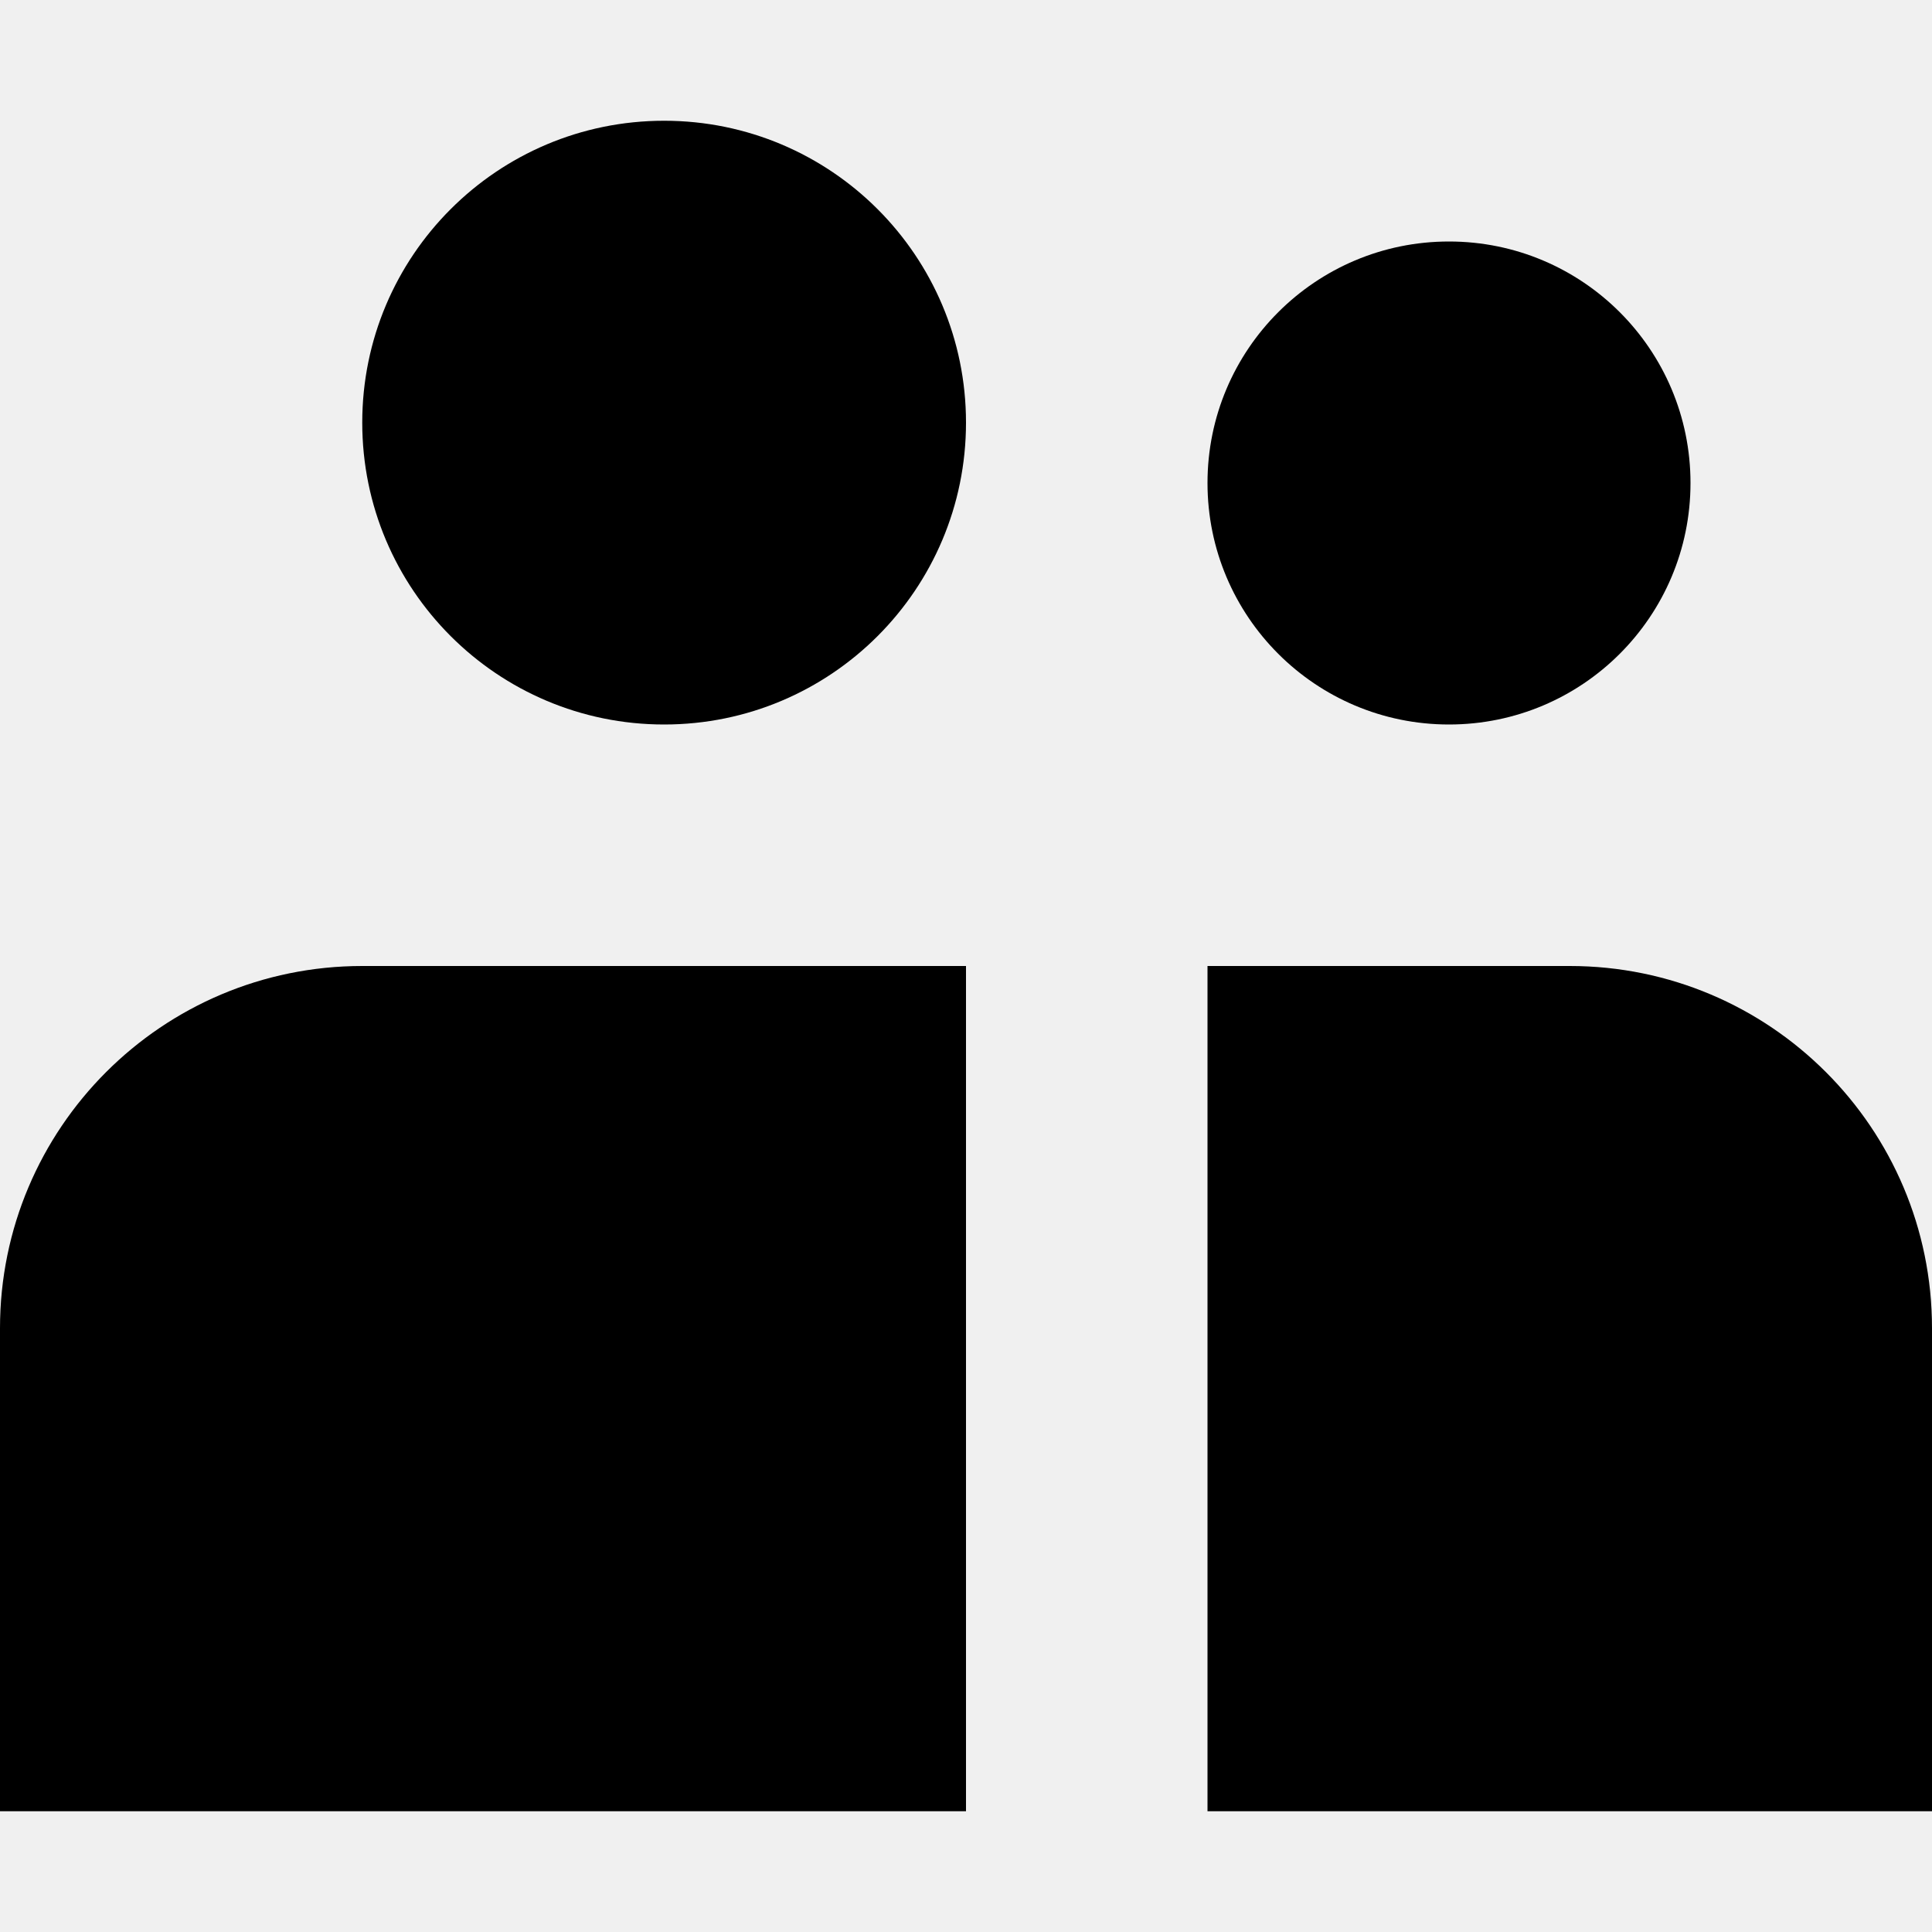
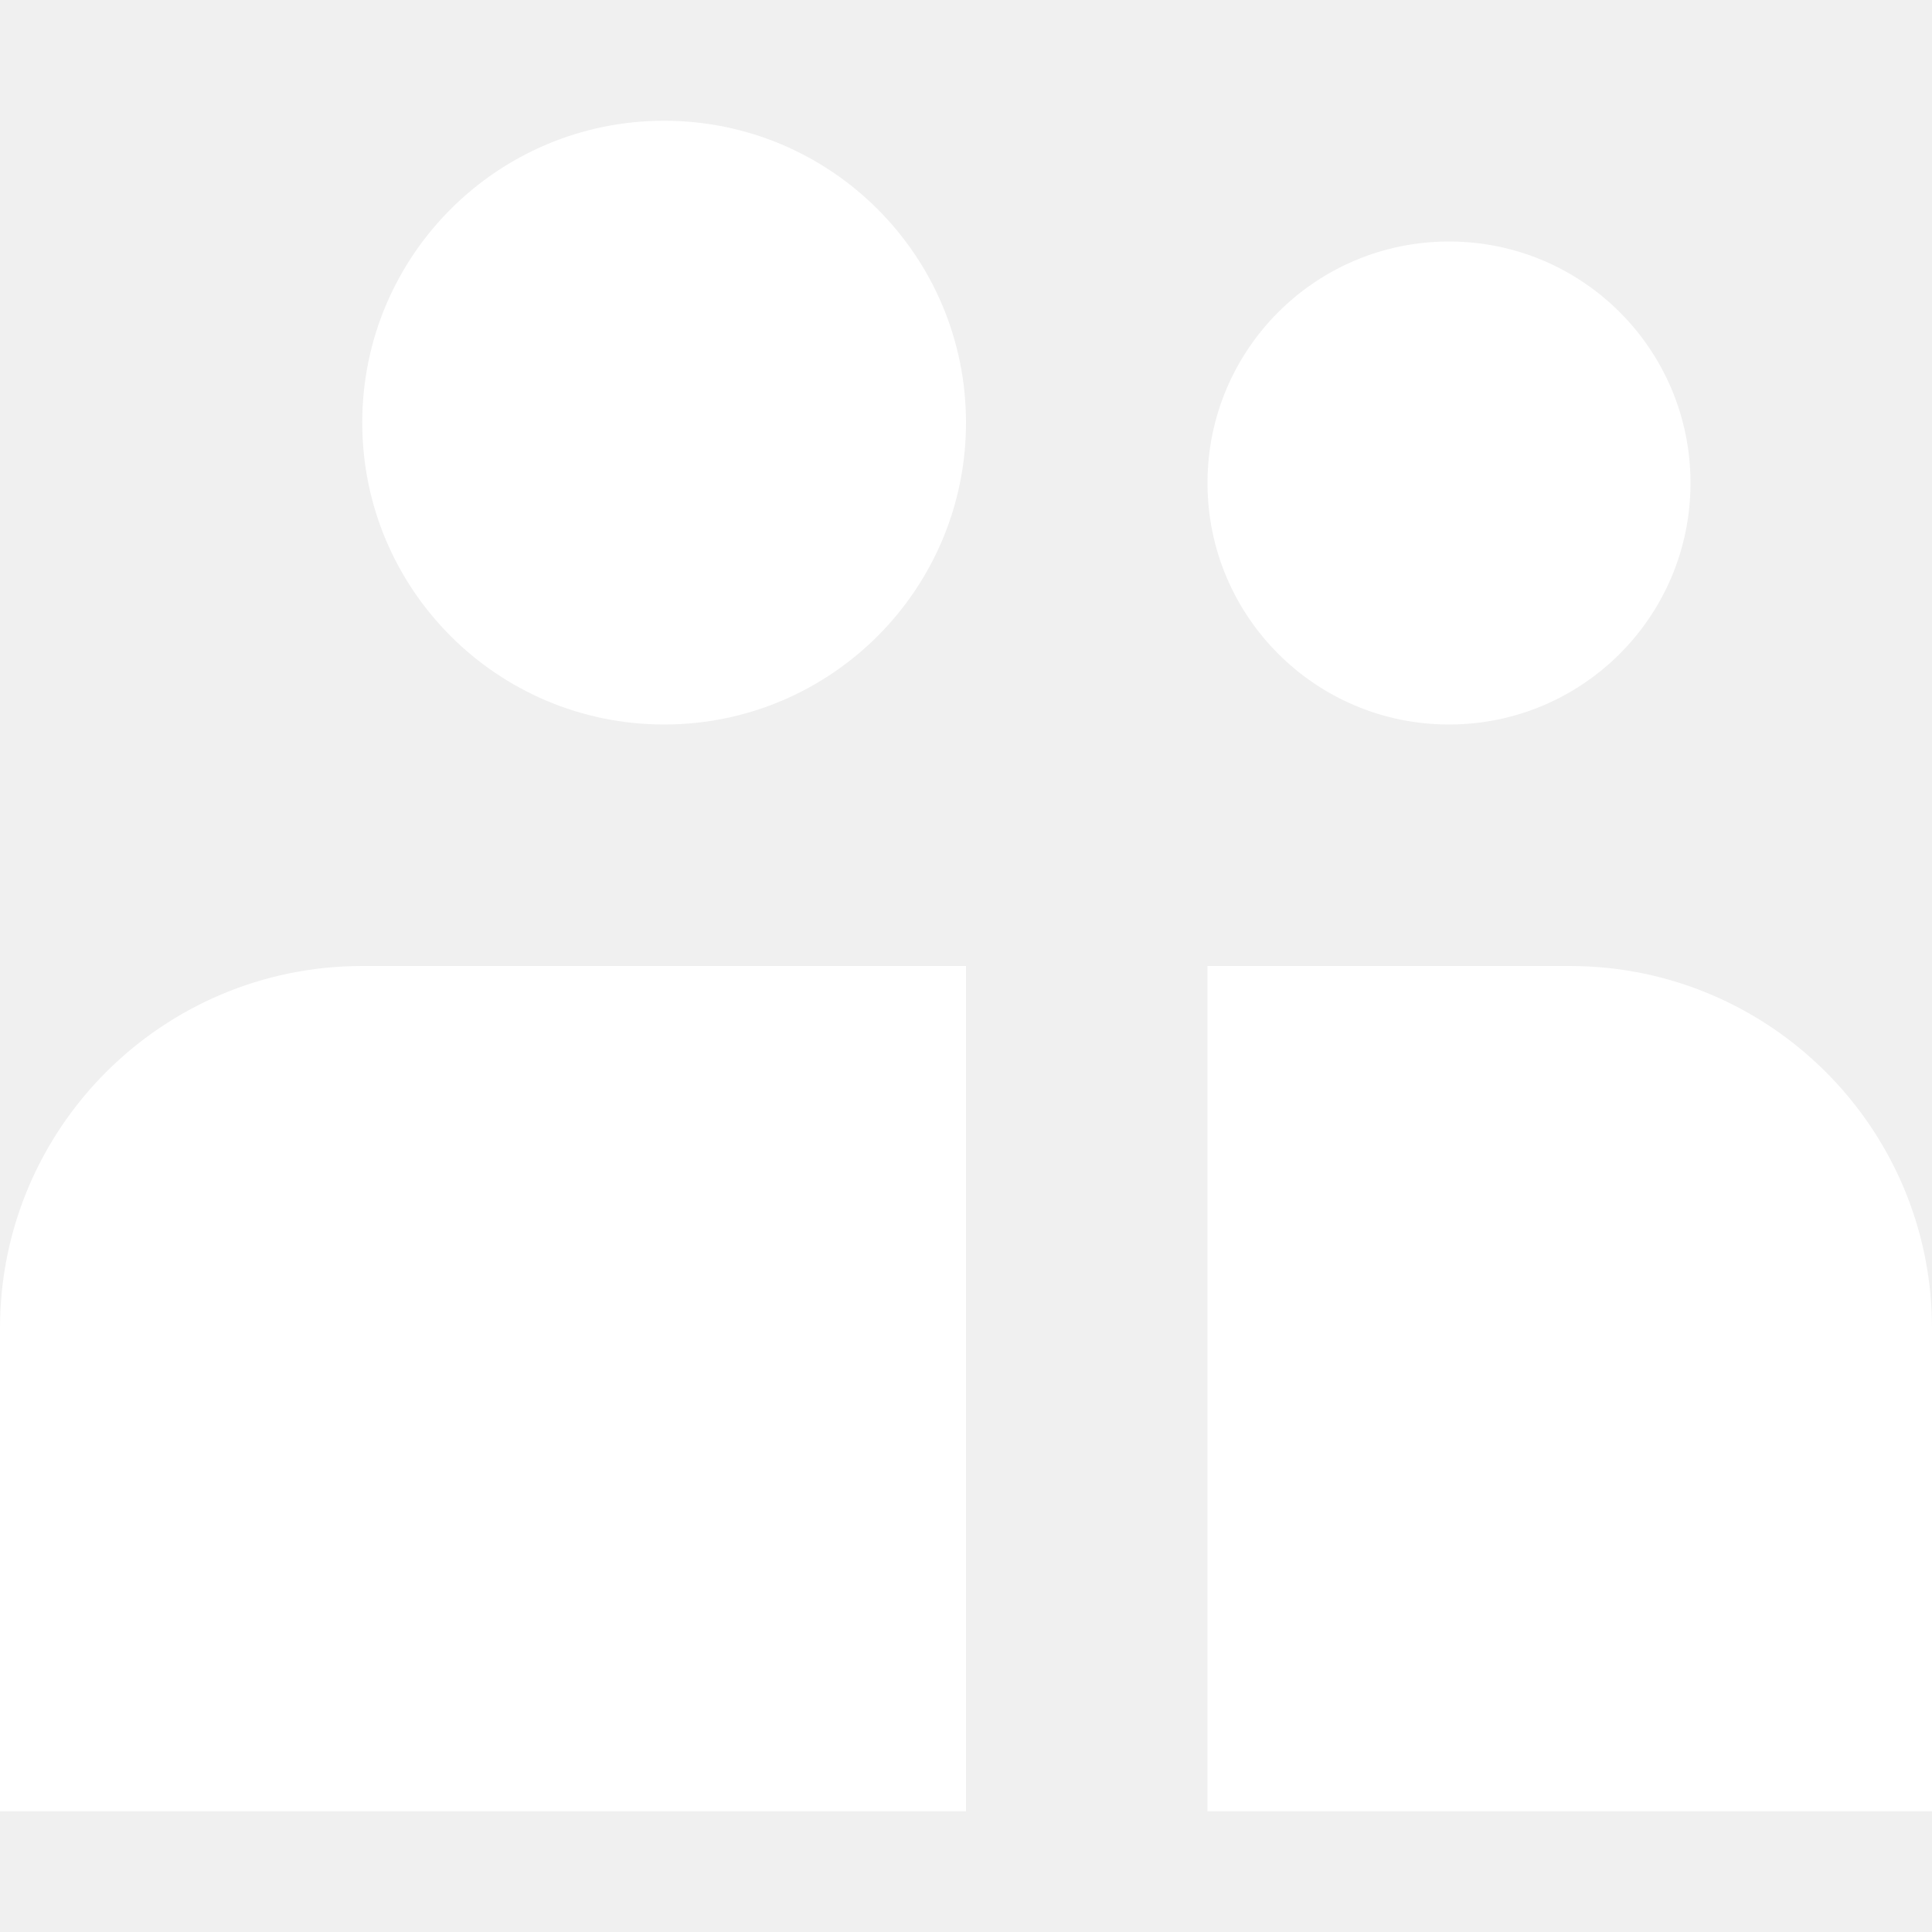
<svg xmlns="http://www.w3.org/2000/svg" width="800px" height="800px" viewBox="0 0 16 16" fill="none">
-   <path d="M8 3.5C8 4.881 6.881 6 5.5 6C4.119 6 3 4.881 3 3.5C3 2.119 4.119 1 5.5 1C6.881 1 8 2.119 8 3.5Z" fill="#000000" />
-   <path d="M3 8C1.343 8 0 9.343 0 11V15H8V8H3Z" fill="#000000" />
-   <path d="M13 8H10V15H16V11C16 9.343 14.657 8 13 8Z" fill="#000000" />
-   <path d="M12 6C13.105 6 14 5.105 14 4C14 2.895 13.105 2 12 2C10.895 2 10 2.895 10 4C10 5.105 10.895 6 12 6Z" fill="#000000" />
+   <path d="M8 3.5C8 4.881 6.881 6 5.5 6C4.119 6 3 4.881 3 3.5C3 2.119 4.119 1 5.5 1C6.881 1 8 2.119 8 3.5Z" fill="#FFFFFF" />
+   <path d="M3 8C1.343 8 0 9.343 0 11V15H8V8H3Z" fill="#FFFFFF" />
+   <path d="M13 8H10V15H16V11C16 9.343 14.657 8 13 8Z" fill="#FFFFFF" />
+   <path d="M12 6C13.105 6 14 5.105 14 4C14 2.895 13.105 2 12 2C10.895 2 10 2.895 10 4C10 5.105 10.895 6 12 6Z" fill="#FFFFFF" />
</svg>
